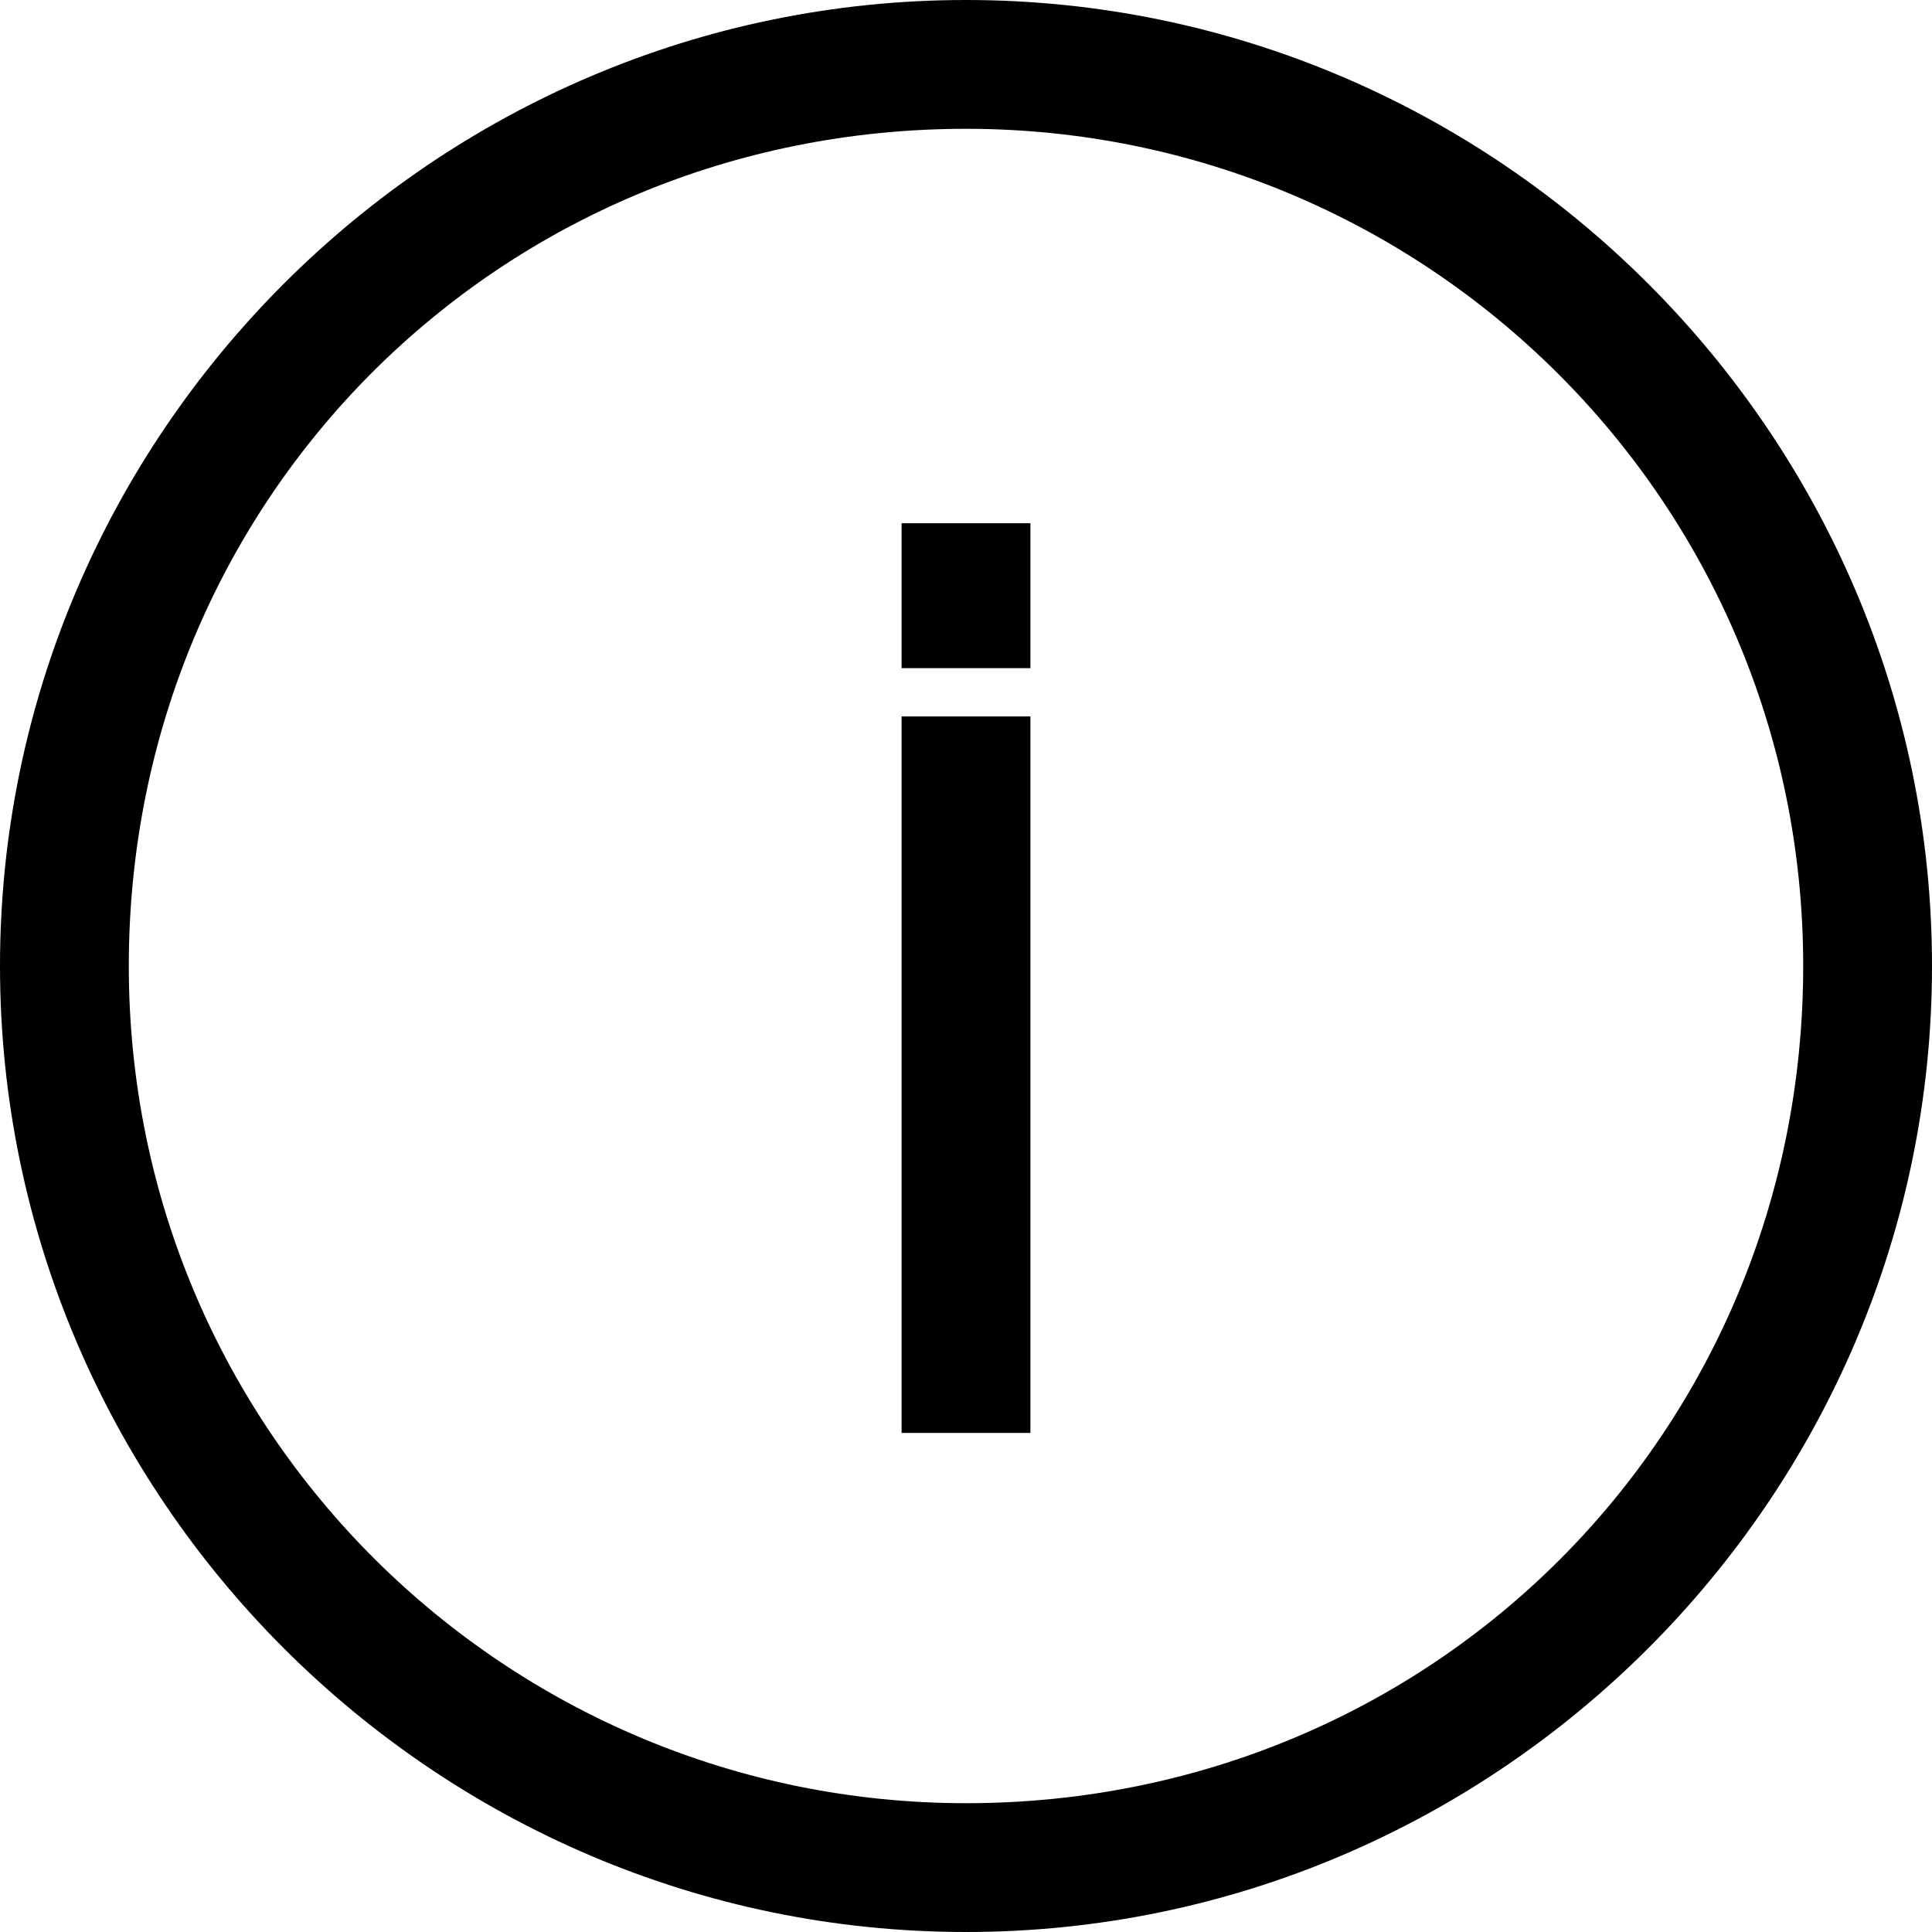
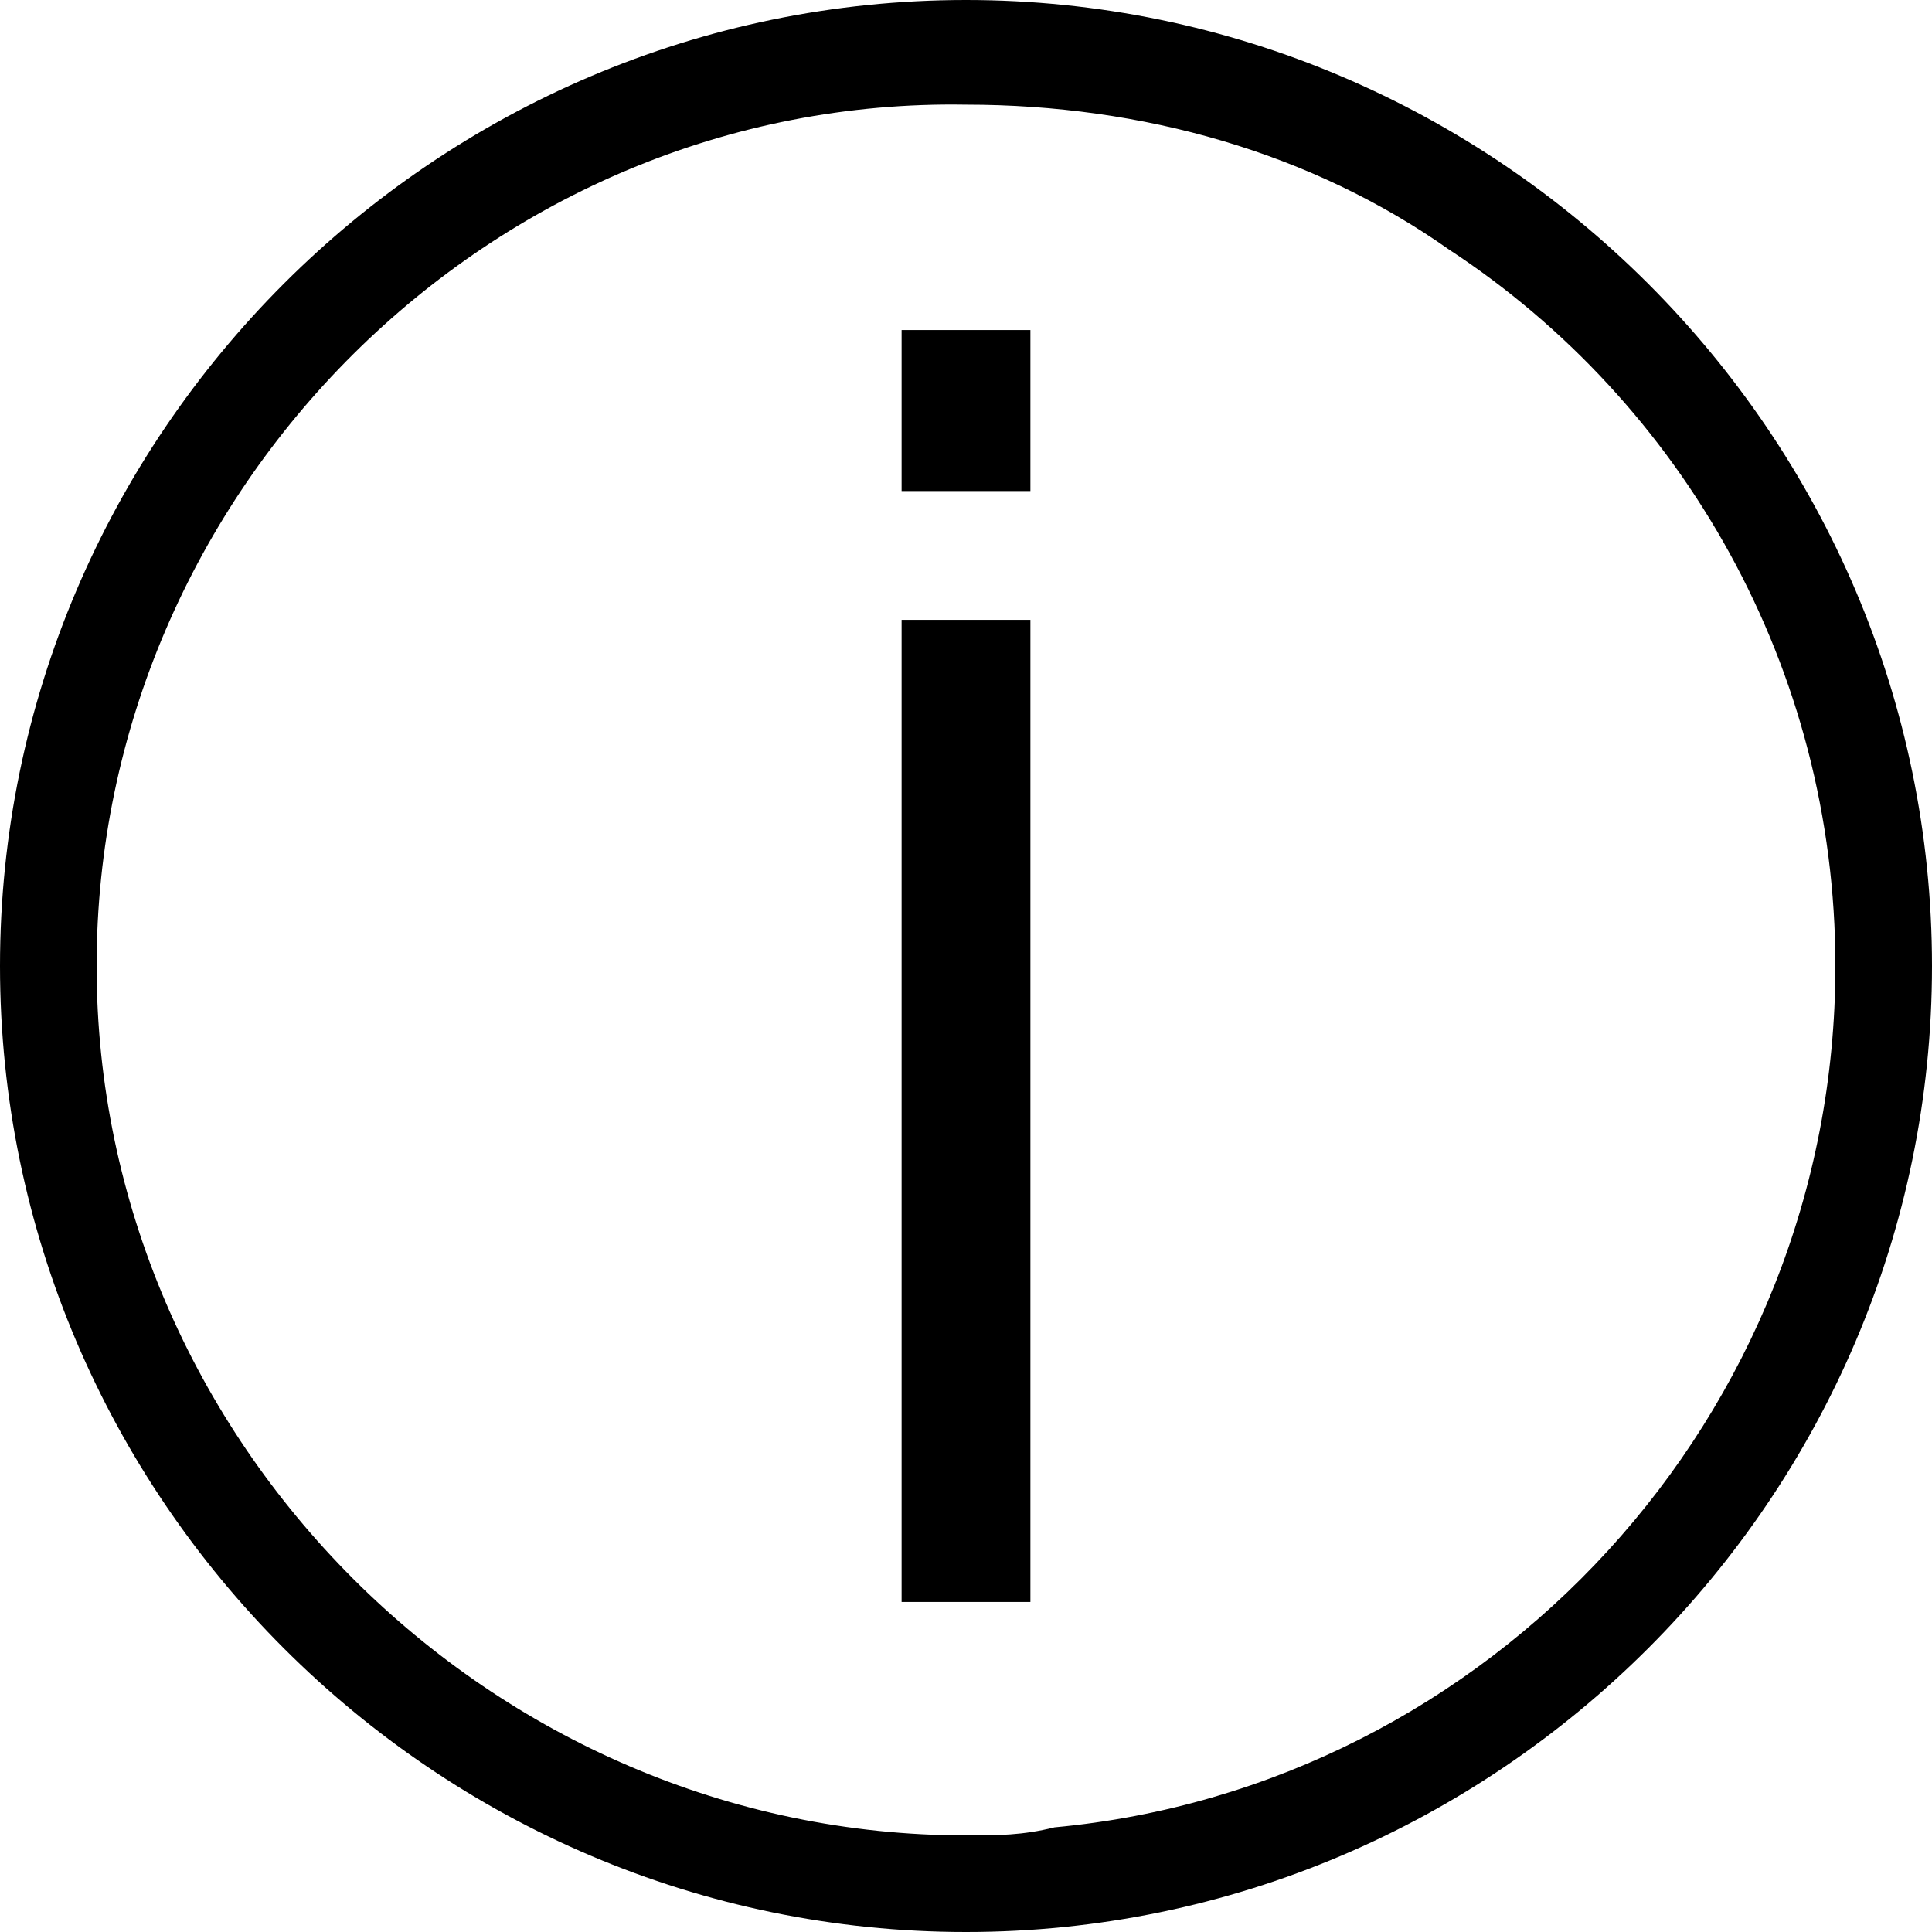
<svg xmlns="http://www.w3.org/2000/svg" version="1.1" id="Layer_1" x="0px" y="0px" viewBox="0 0 24 24" style="enable-background:new 0 0 24 24;" xml:space="preserve">
-   <path d="M11.2,8.9h1.6v8.9h-1.6V8.9z M24,12c0,6.6-5.4,12-12,12S0,18.6,0,12S5.4,0,12,0S24,5.4,24,12z M22.4,12  c0-5.8-4.7-10.4-10.4-10.4C6.2,1.6,1.6,6.2,1.6,12c0,5.8,4.7,10.4,10.4,10.4C17.8,22.4,22.4,17.8,22.4,12z M11.2,8.3h1.6V6.5h-1.6  V8.3z" />
+   <path d="M11.2,7.7h1.6v12.2h-1.6V7.7z M11.2,6.1h1.6v-2h-1.6V6.1z M24,12c0,6.6-5.4,12-12,12S0,18.6,0,12S5.4,0,12,0S24,5.4,24,12z   M22.8,12c0-3.7-1.9-7-4.8-8.9c-1.7-1.2-3.8-1.8-6-1.8C6.1,1.2,1.2,6.1,1.2,12S6.1,22.8,12,22.8c0.4,0,0.7,0,1.1-0.1  C18.5,22.2,22.8,17.6,22.8,12z" />
</svg>
